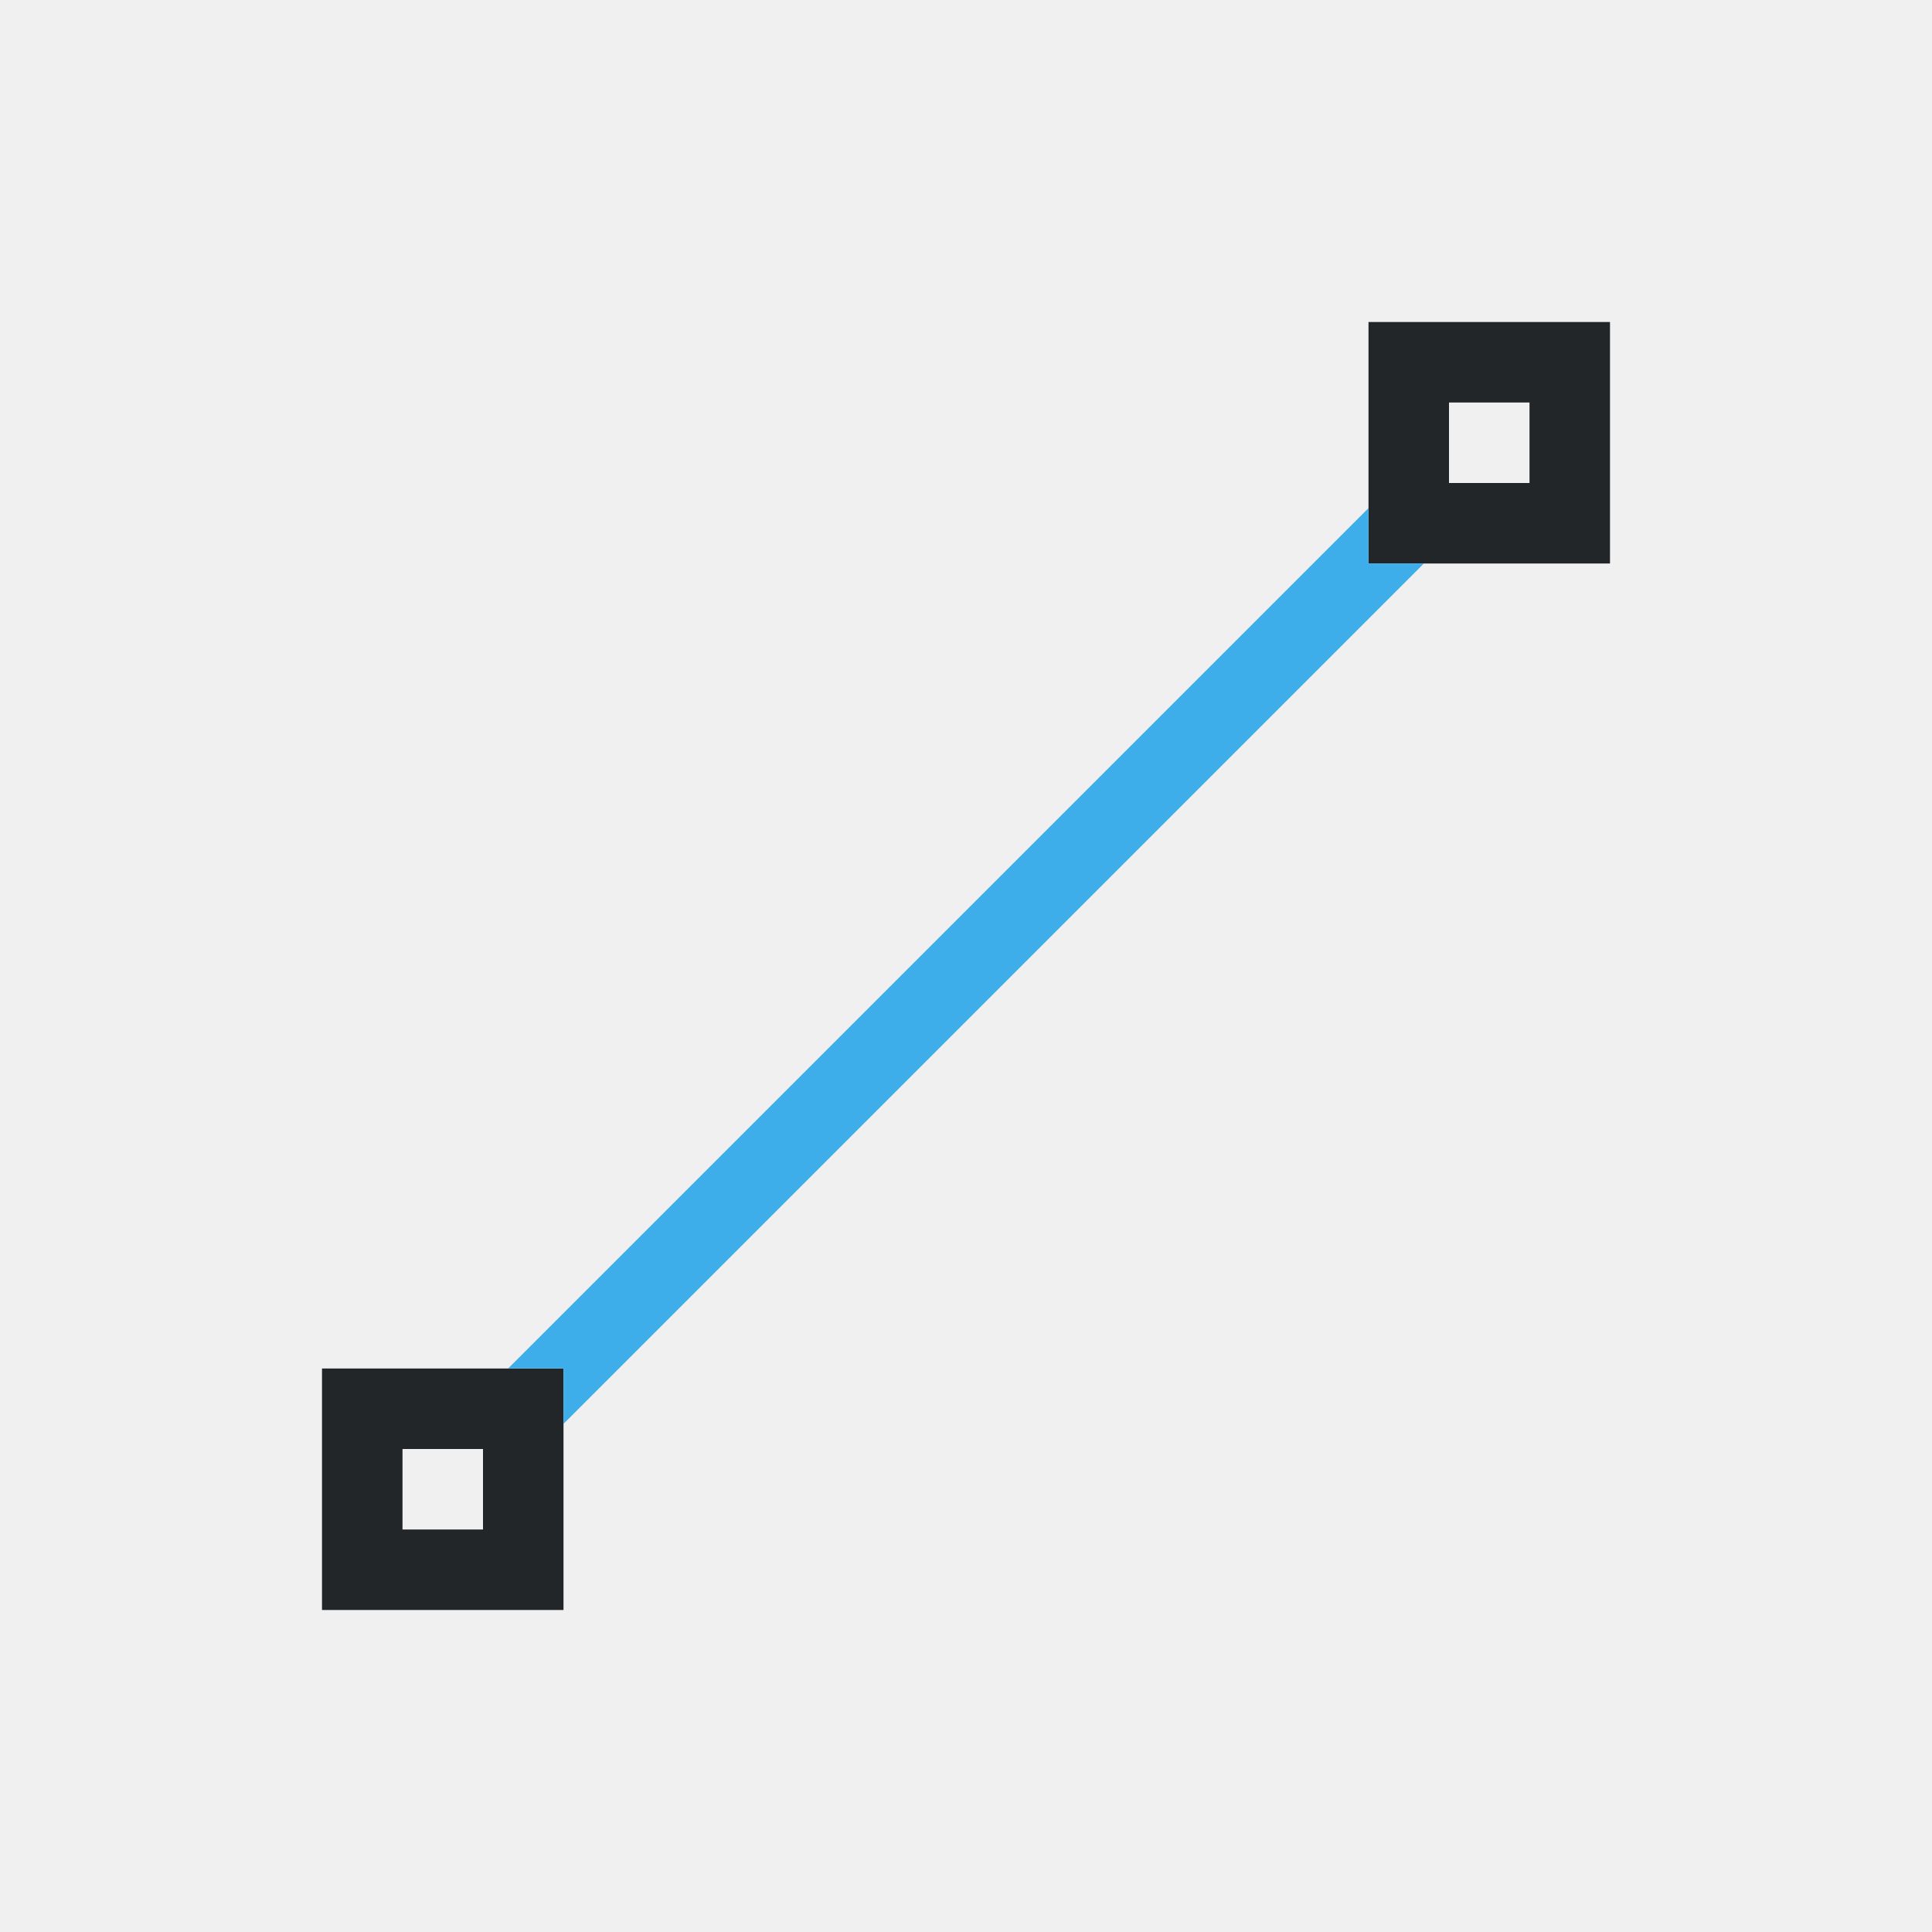
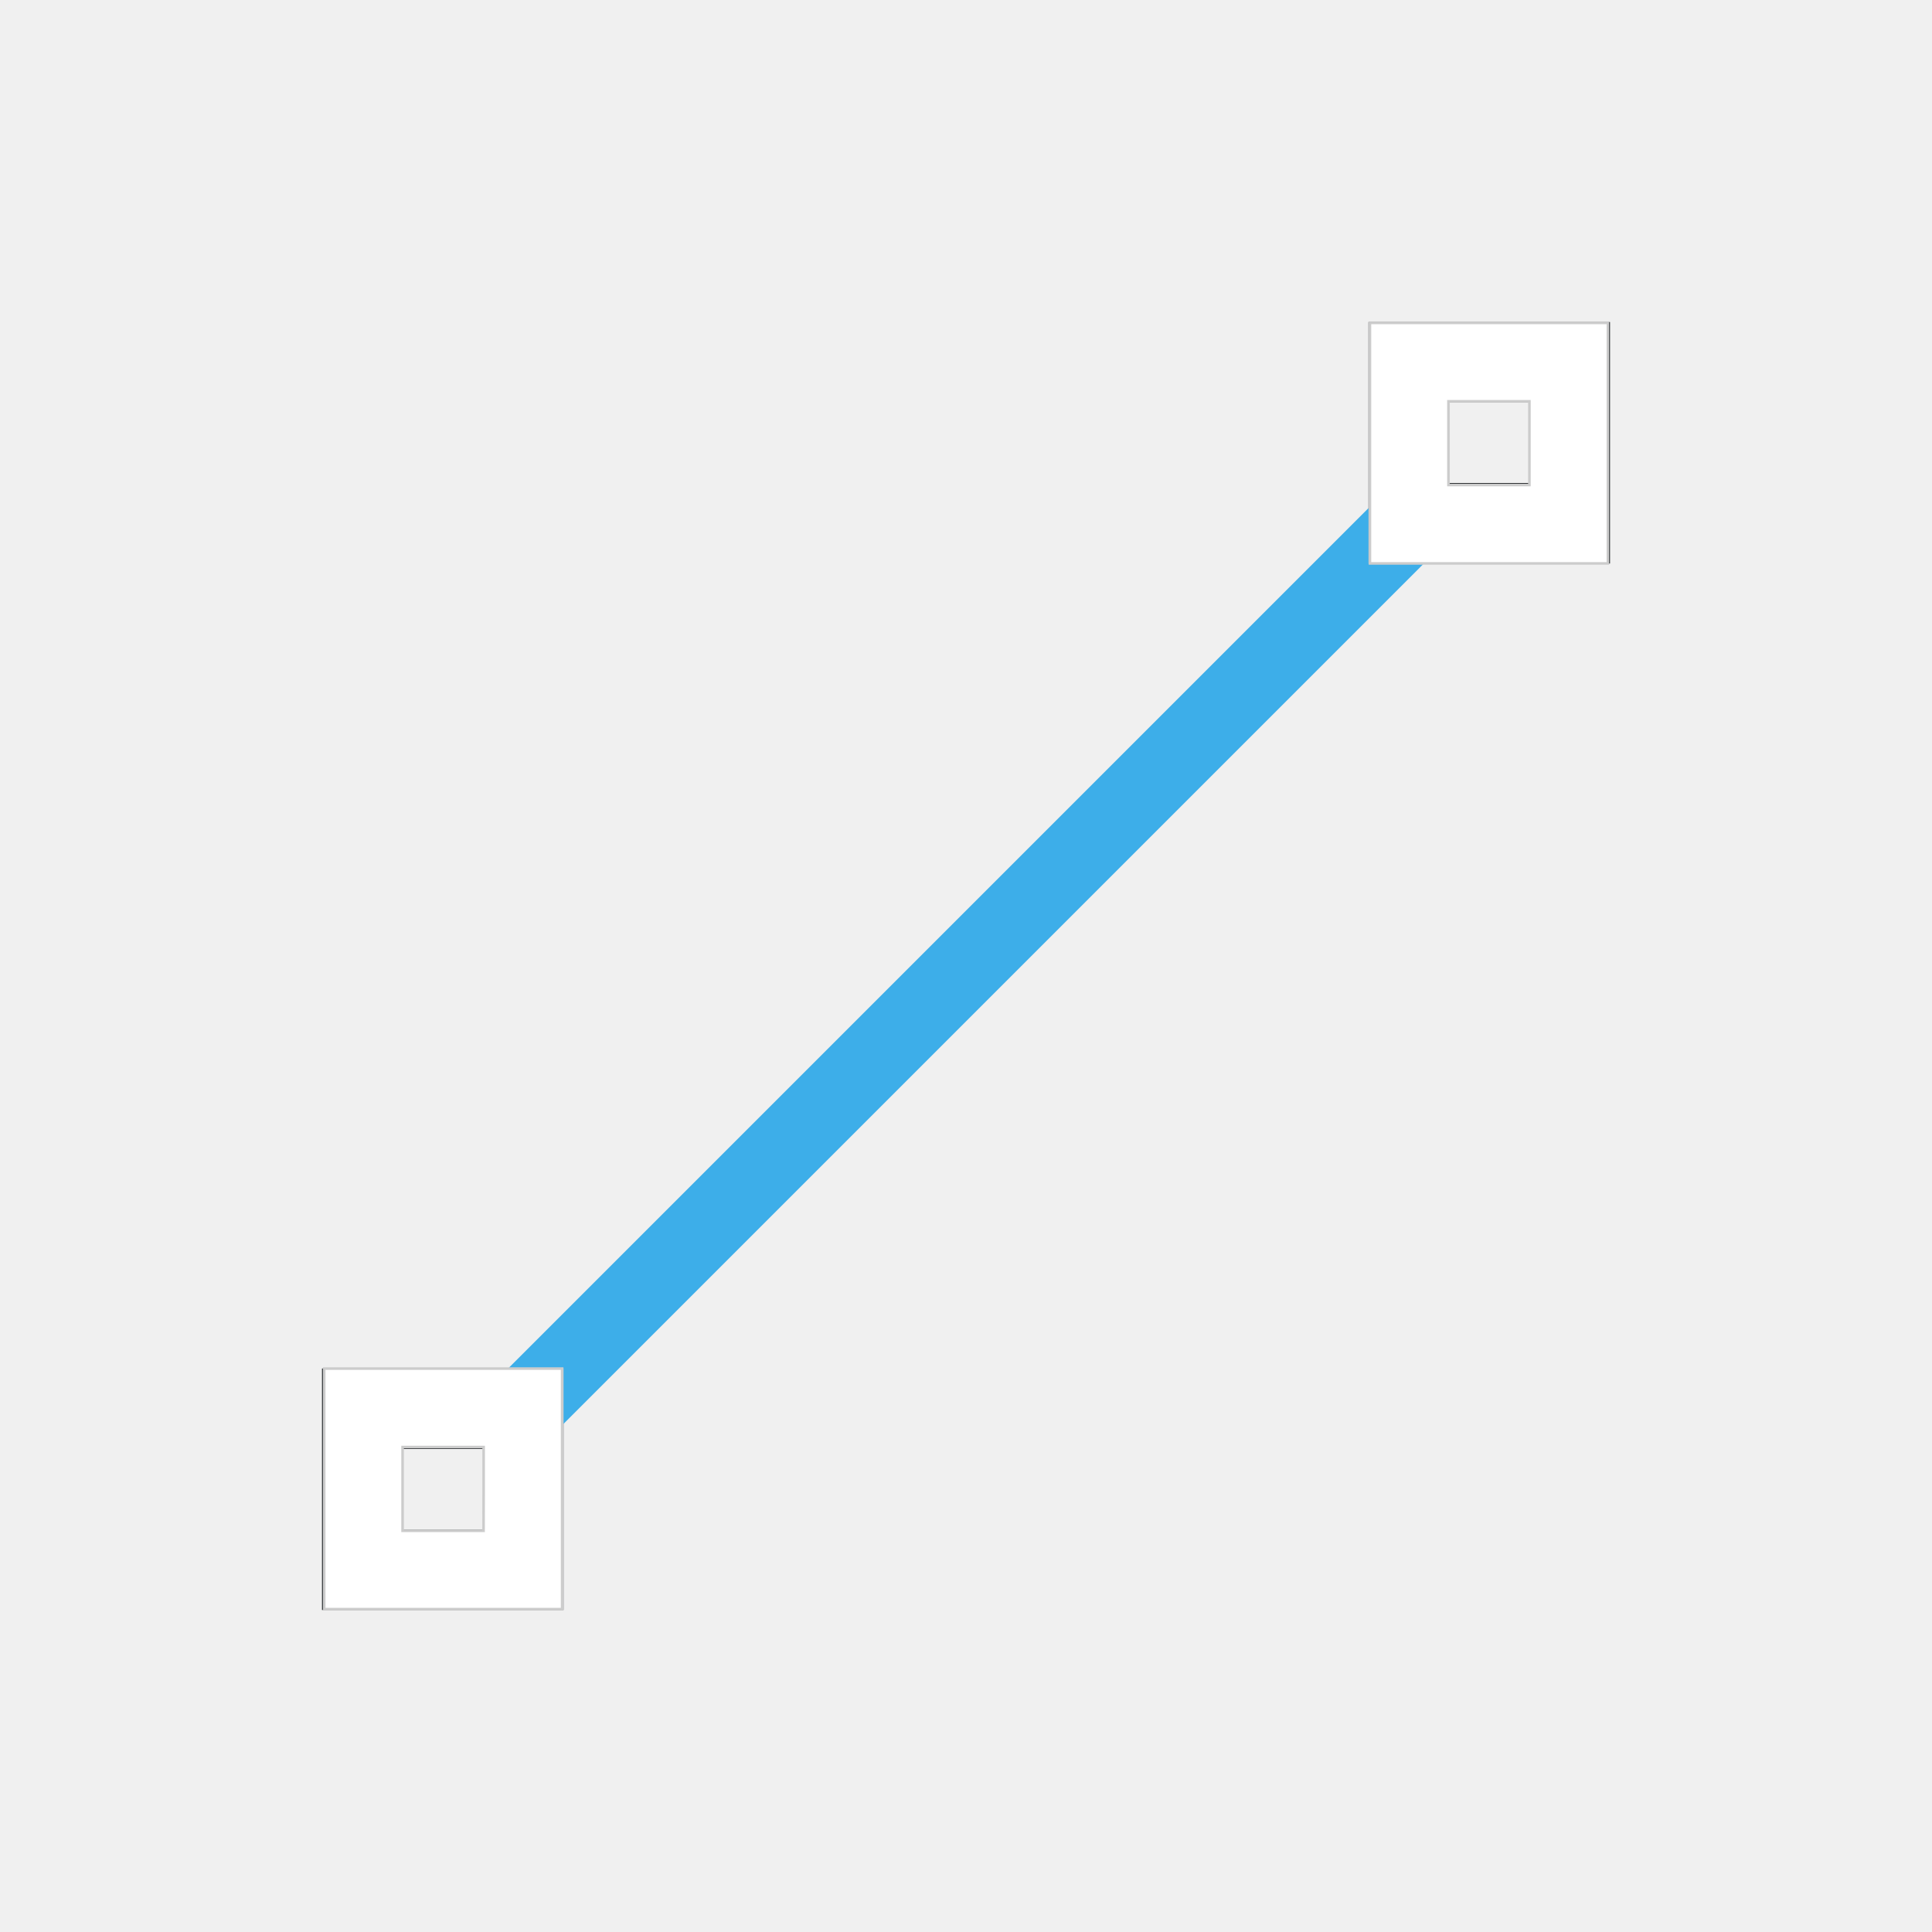
- <svg xmlns="http://www.w3.org/2000/svg" viewBox="0 0 24 24" width="24" height="24">
+ <svg xmlns="http://www.w3.org/2000/svg" viewBox="0 0 24 24" width="24" height="24" version="1.1" id="svg2">
  <defs id="defs3051">
    <style type="text/css" id="current-color-scheme">.ColorScheme-Text{color:#232629;}.ColorScheme-Highlight { color: #3daee9; } </style>
  </defs>
-   <g transform="translate(1,1)">
-     <path style="fill:currentColor;fill-opacity:1;stroke:none" d="M 16 3 L 16 4 L 16 5 L 16 6 L 19 6 L 19 3 L 16 3 z M 17 4 L 18 4 L 18 5 L 17 5 L 17 4 z M 3 16 L 3 19 L 6 19 L 6 16 L 5 16 L 4 16 L 3 16 z M 4 17 L 5 17 L 5 18 L 4 18 L 4 17 z " class="ColorScheme-Text" />
-     <path style="fill:currentColor;fill-opacity:1;stroke:none" d="M 16 5.312 L 5.312 16 L 6 16 L 6 16.688 L 16.688 6 L 16 6 L 16 5.312 z " class="ColorScheme-Highlight" />
+   <g transform="translate(1,1)" id="g2">
+     <path style="fill:currentColor;fill-opacity:1;stroke:none" d="M 16 3 L 16 4 L 16 5 L 16 6 L 19 6 L 19 3 L 16 3 z M 17 4 L 18 4 L 18 5 L 17 5 L 17 4 z M 3 16 L 3 19 L 6 19 L 6 16 L 5 16 L 4 16 L 3 16 z M 4 17 L 5 17 L 5 18 L 4 18 L 4 17 z " class="ColorScheme-Text" id="path1" />
+     <path style="fill:currentColor;fill-opacity:1;stroke:none" d="M 16 5.312 L 5.312 16 L 6 16 L 6 16.688 L 16.688 6 L 16 6 L 16 5.312 z " class="ColorScheme-Highlight" id="path2" />
  </g>
+   <path style="fill:#ffffff;stroke:#cccccc;stroke-width:0.032" d="m 4.027,18.495 v -1.494 h 1.478 1.478 v 1.494 1.494 H 5.505 4.027 Z m 1.981,0 V 17.976 H 5.505 5.001 v 0.52 0.52 h 0.503 0.503 z" id="path3" />
+   <path style="fill:#ffffff;stroke:#cccccc;stroke-width:0.032" d="M 17.018,5.505 V 4.011 h 1.478 1.478 v 1.494 1.494 h -1.478 -1.478 z m 1.981,0 V 4.985 h -0.503 -0.503 v 0.52 0.52 h 0.503 0.503 z" id="path4" />
</svg>
